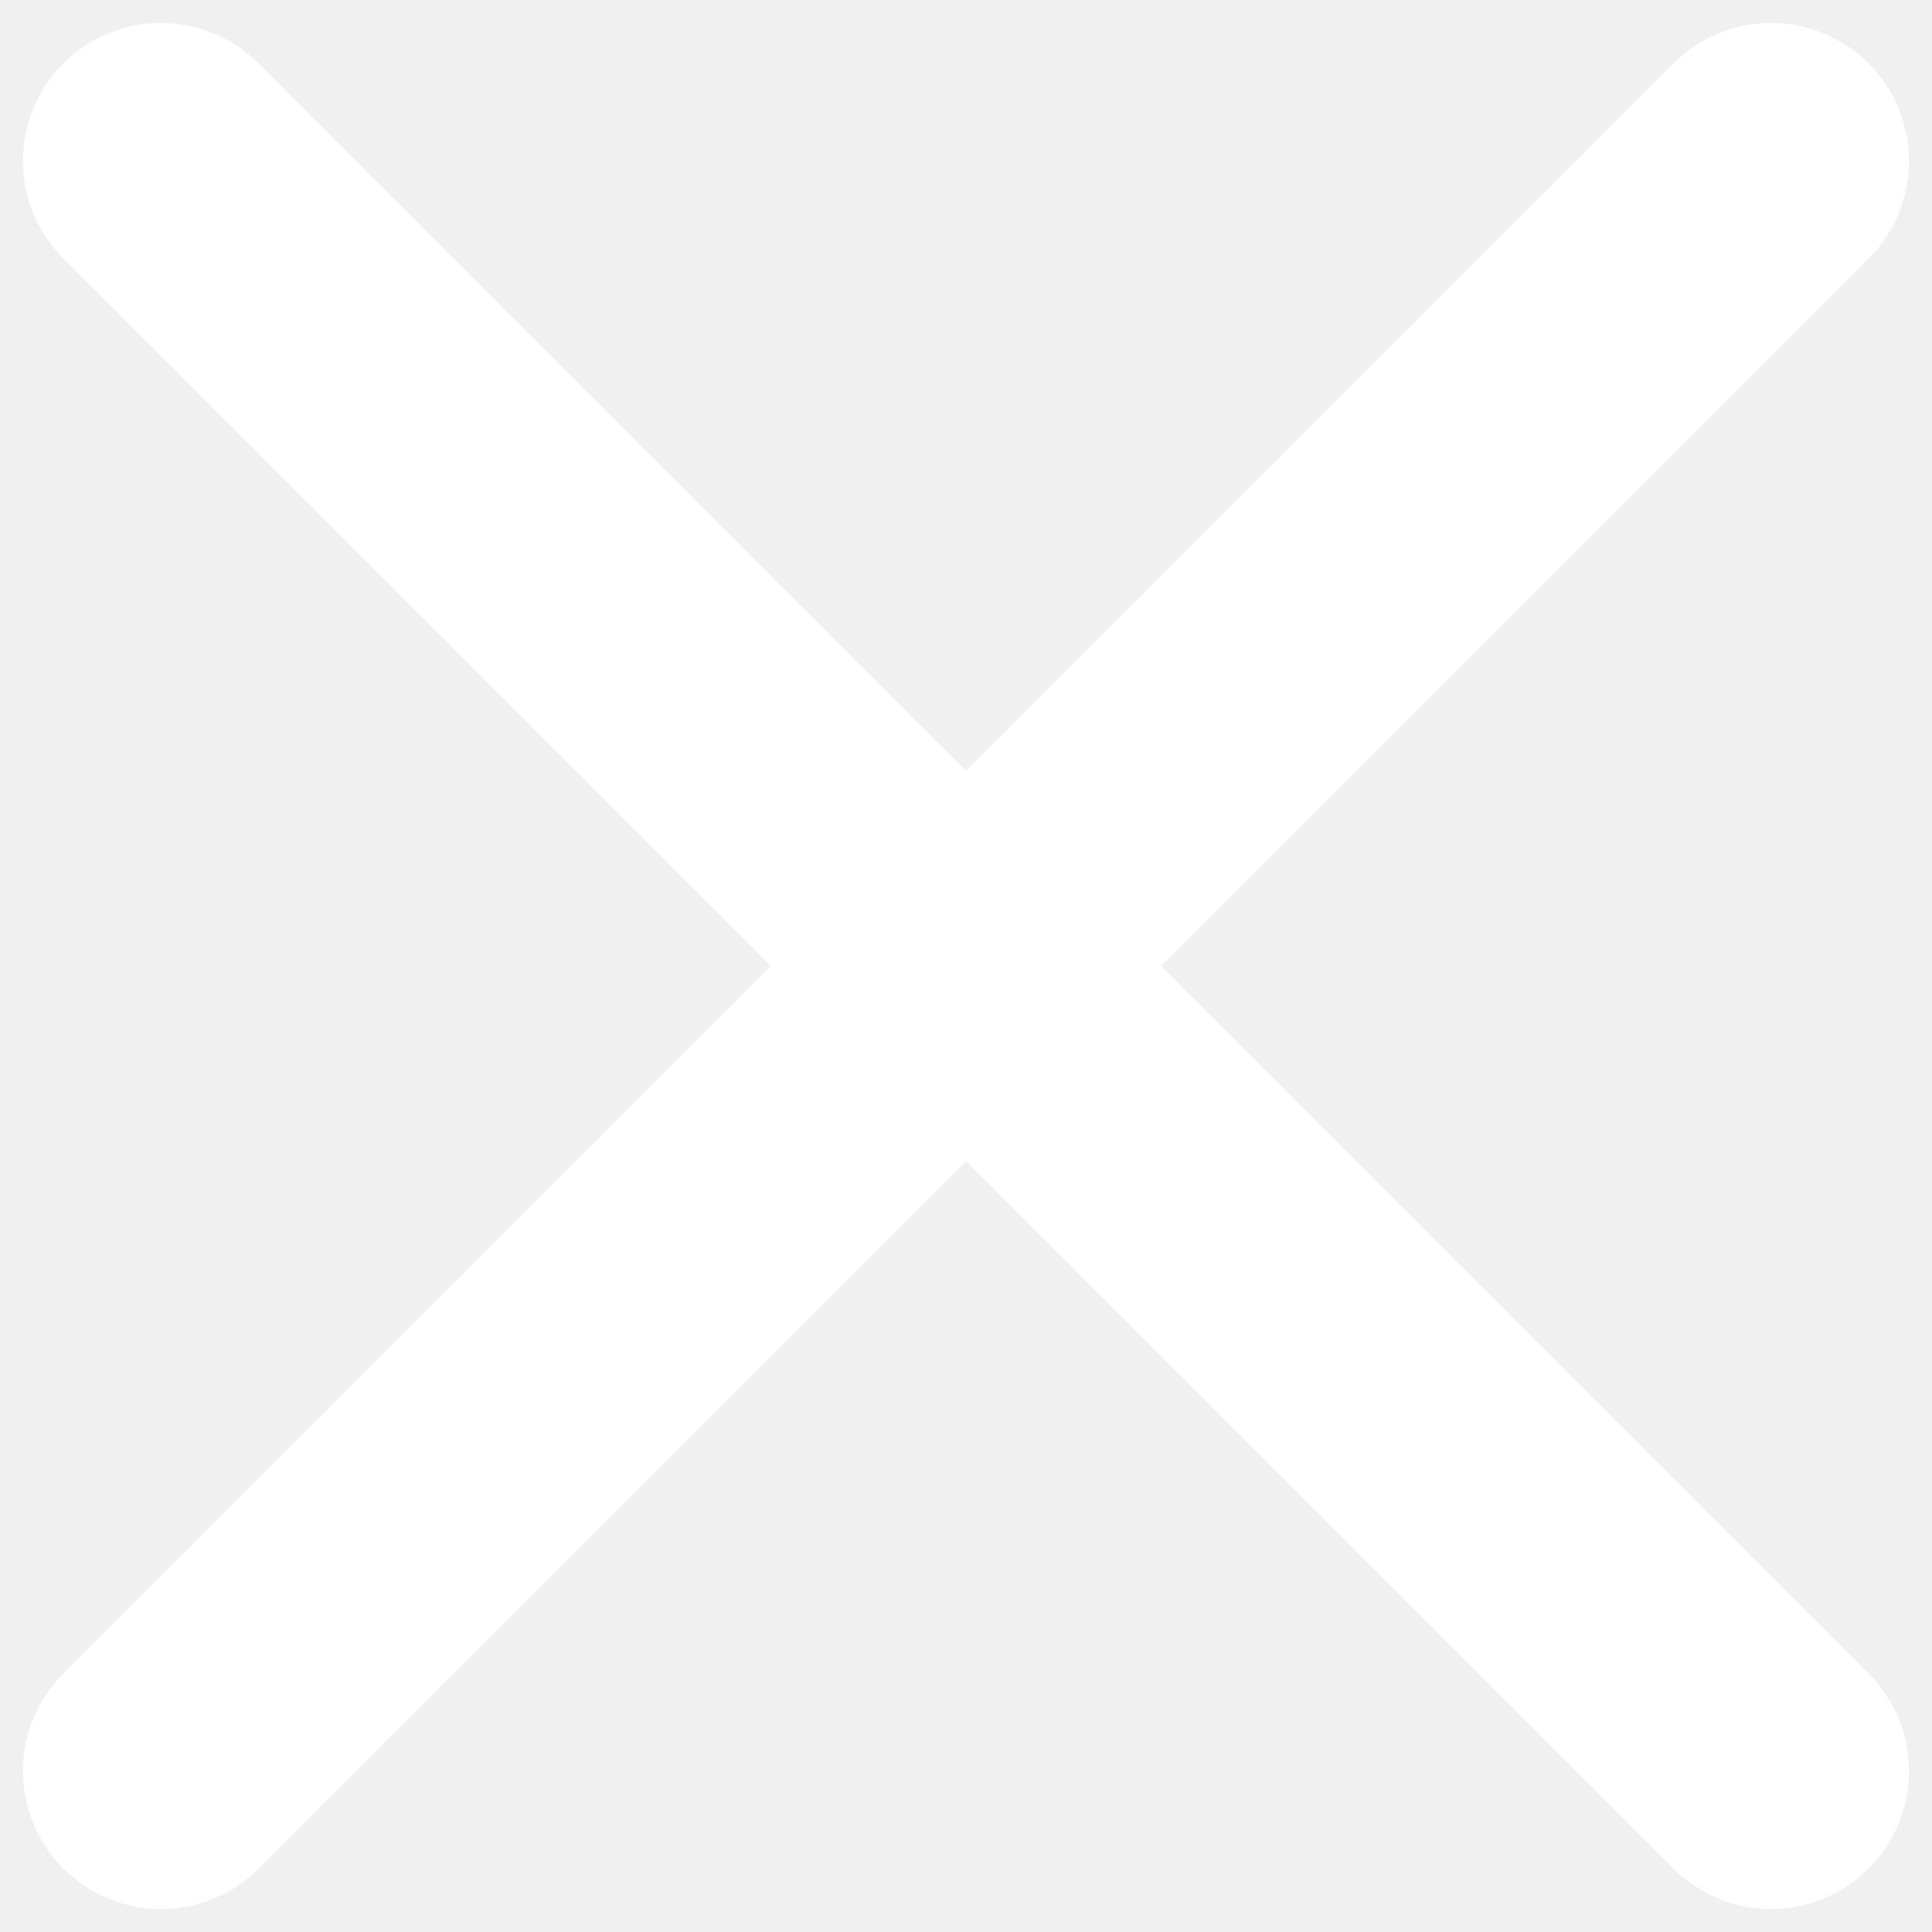
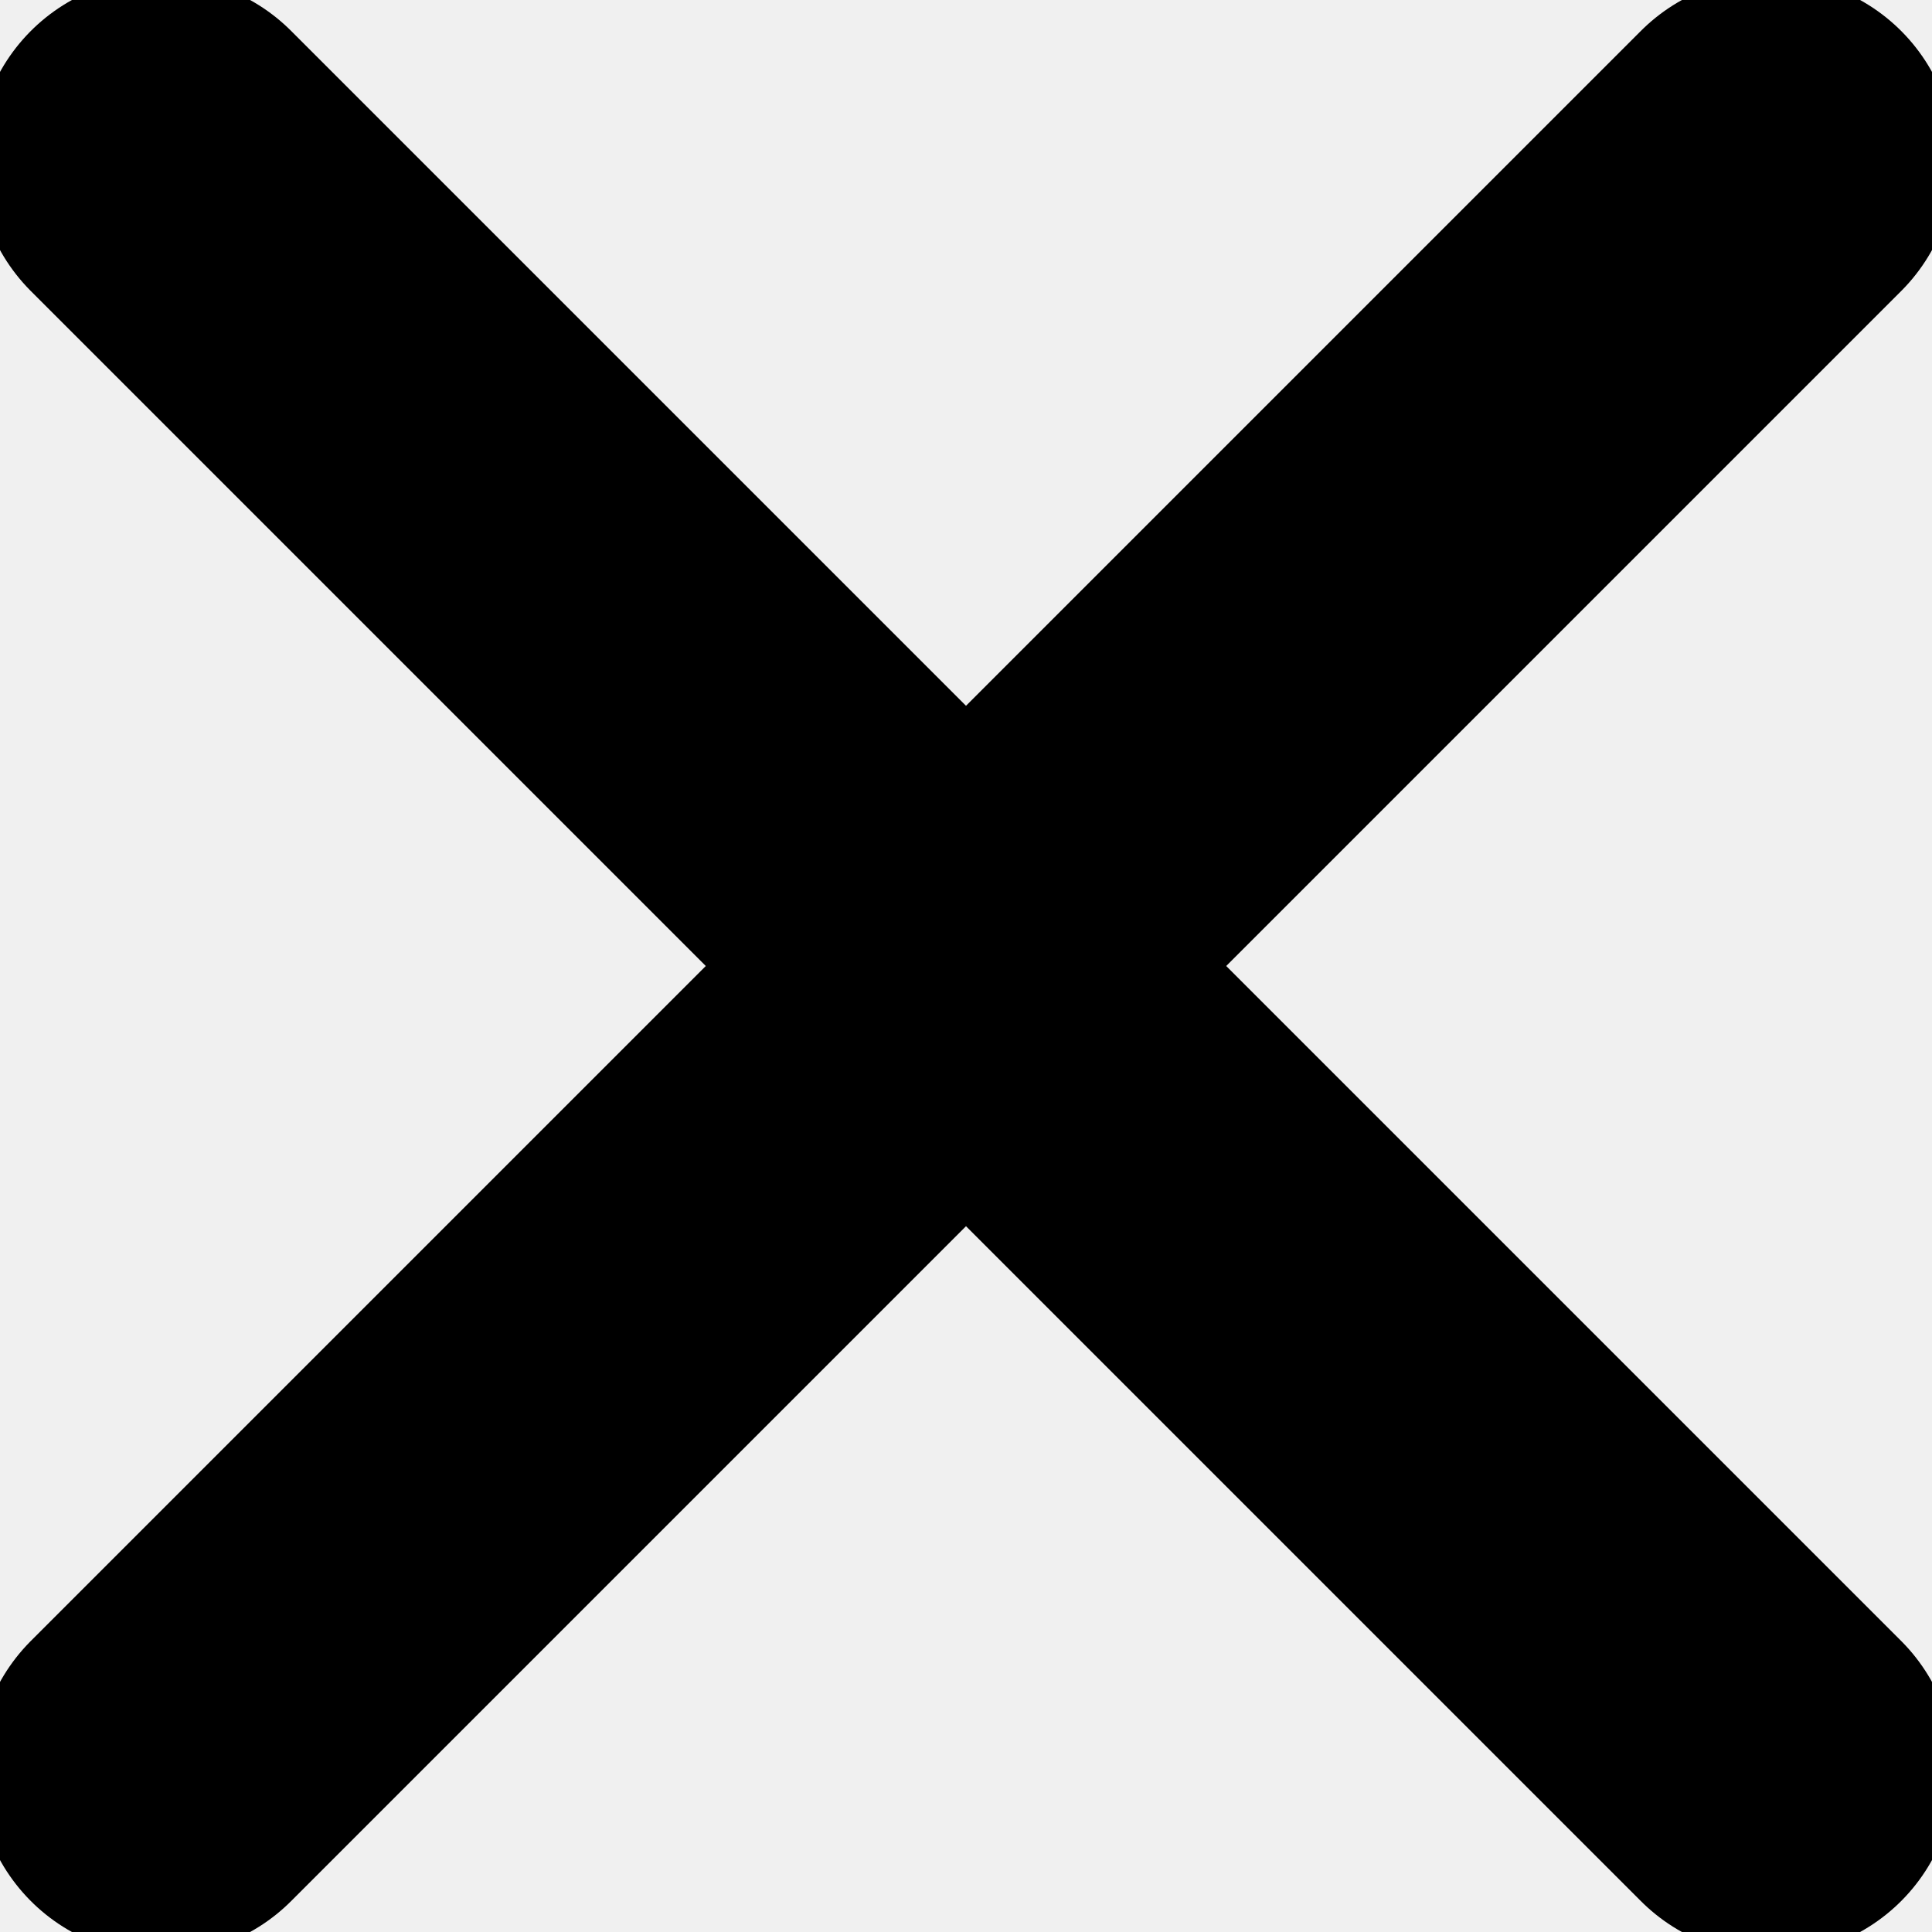
<svg xmlns="http://www.w3.org/2000/svg" width="21" height="21" viewBox="0 0 21 21" fill="none">
-   <path d="M19.25 1.75L1.75 19.25M1.75 1.75L19.25 19.25" stroke="white" stroke-width="3" stroke-linecap="round" stroke-linejoin="round" />
+   <path d="M19.25 1.75L1.75 19.25M1.75 1.75L19.25 19.25" stroke="black" stroke-width="4" stroke-linecap="round" stroke-linejoin="round" />
</svg>
